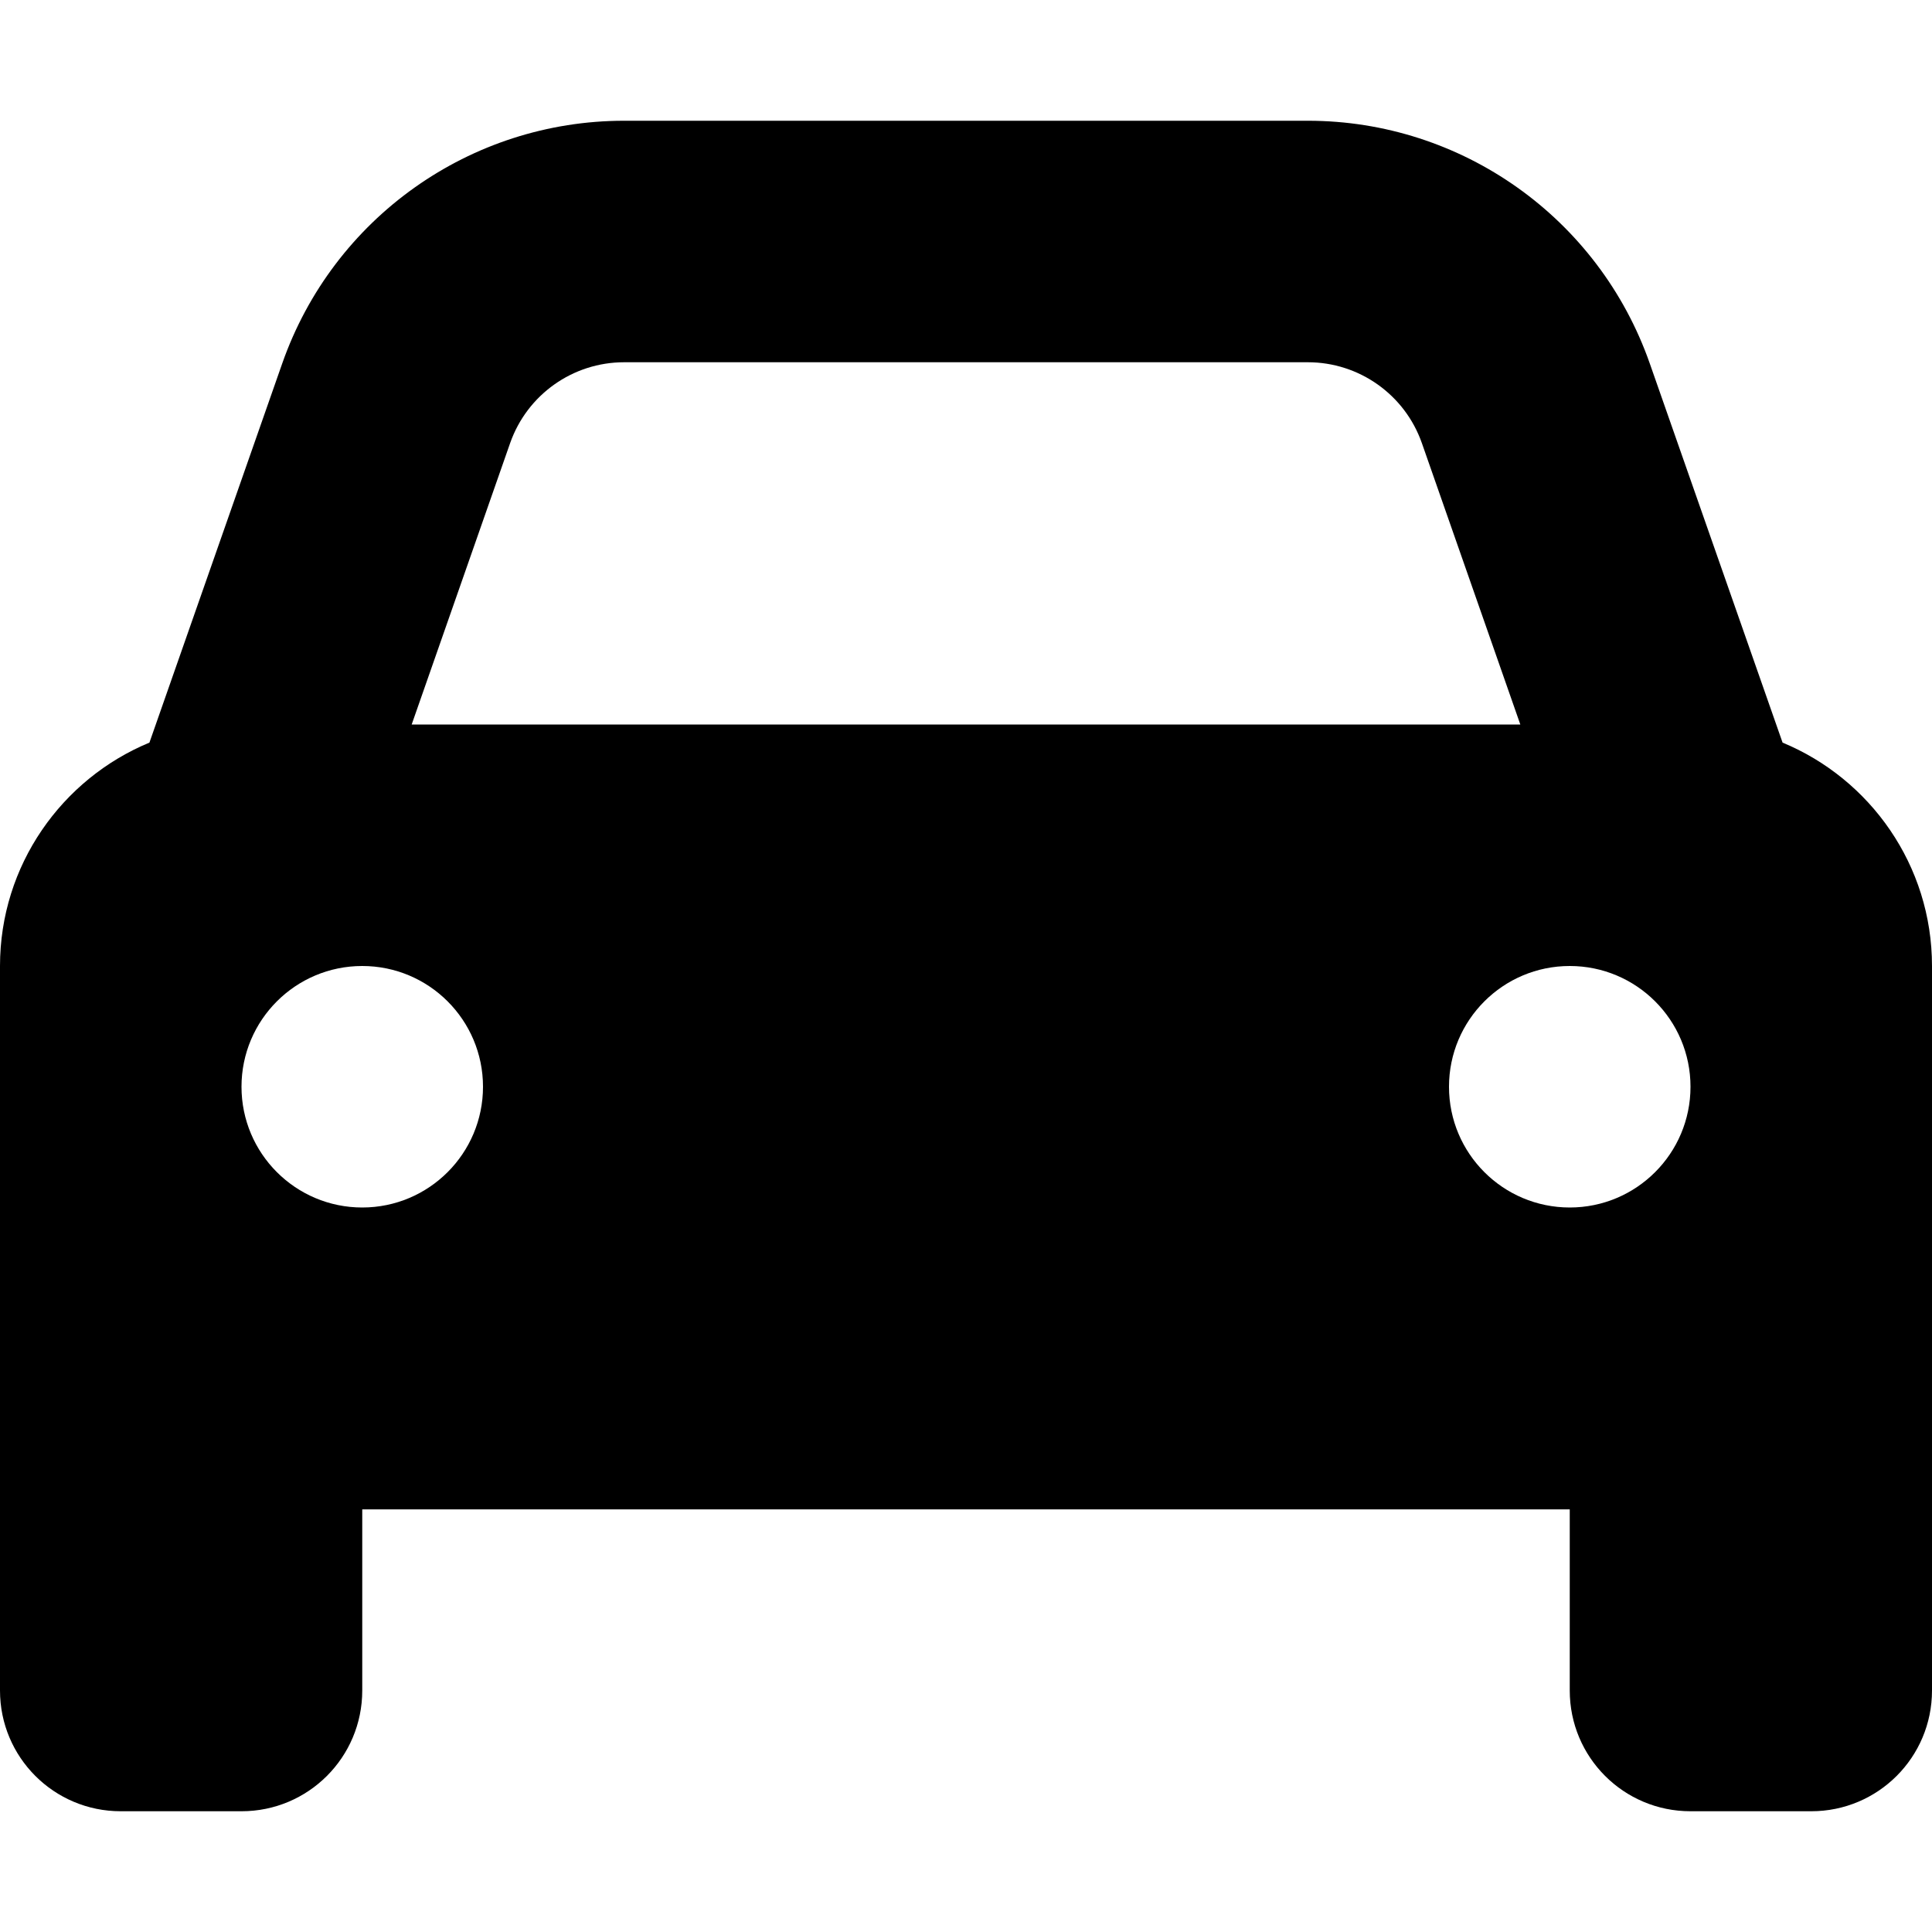
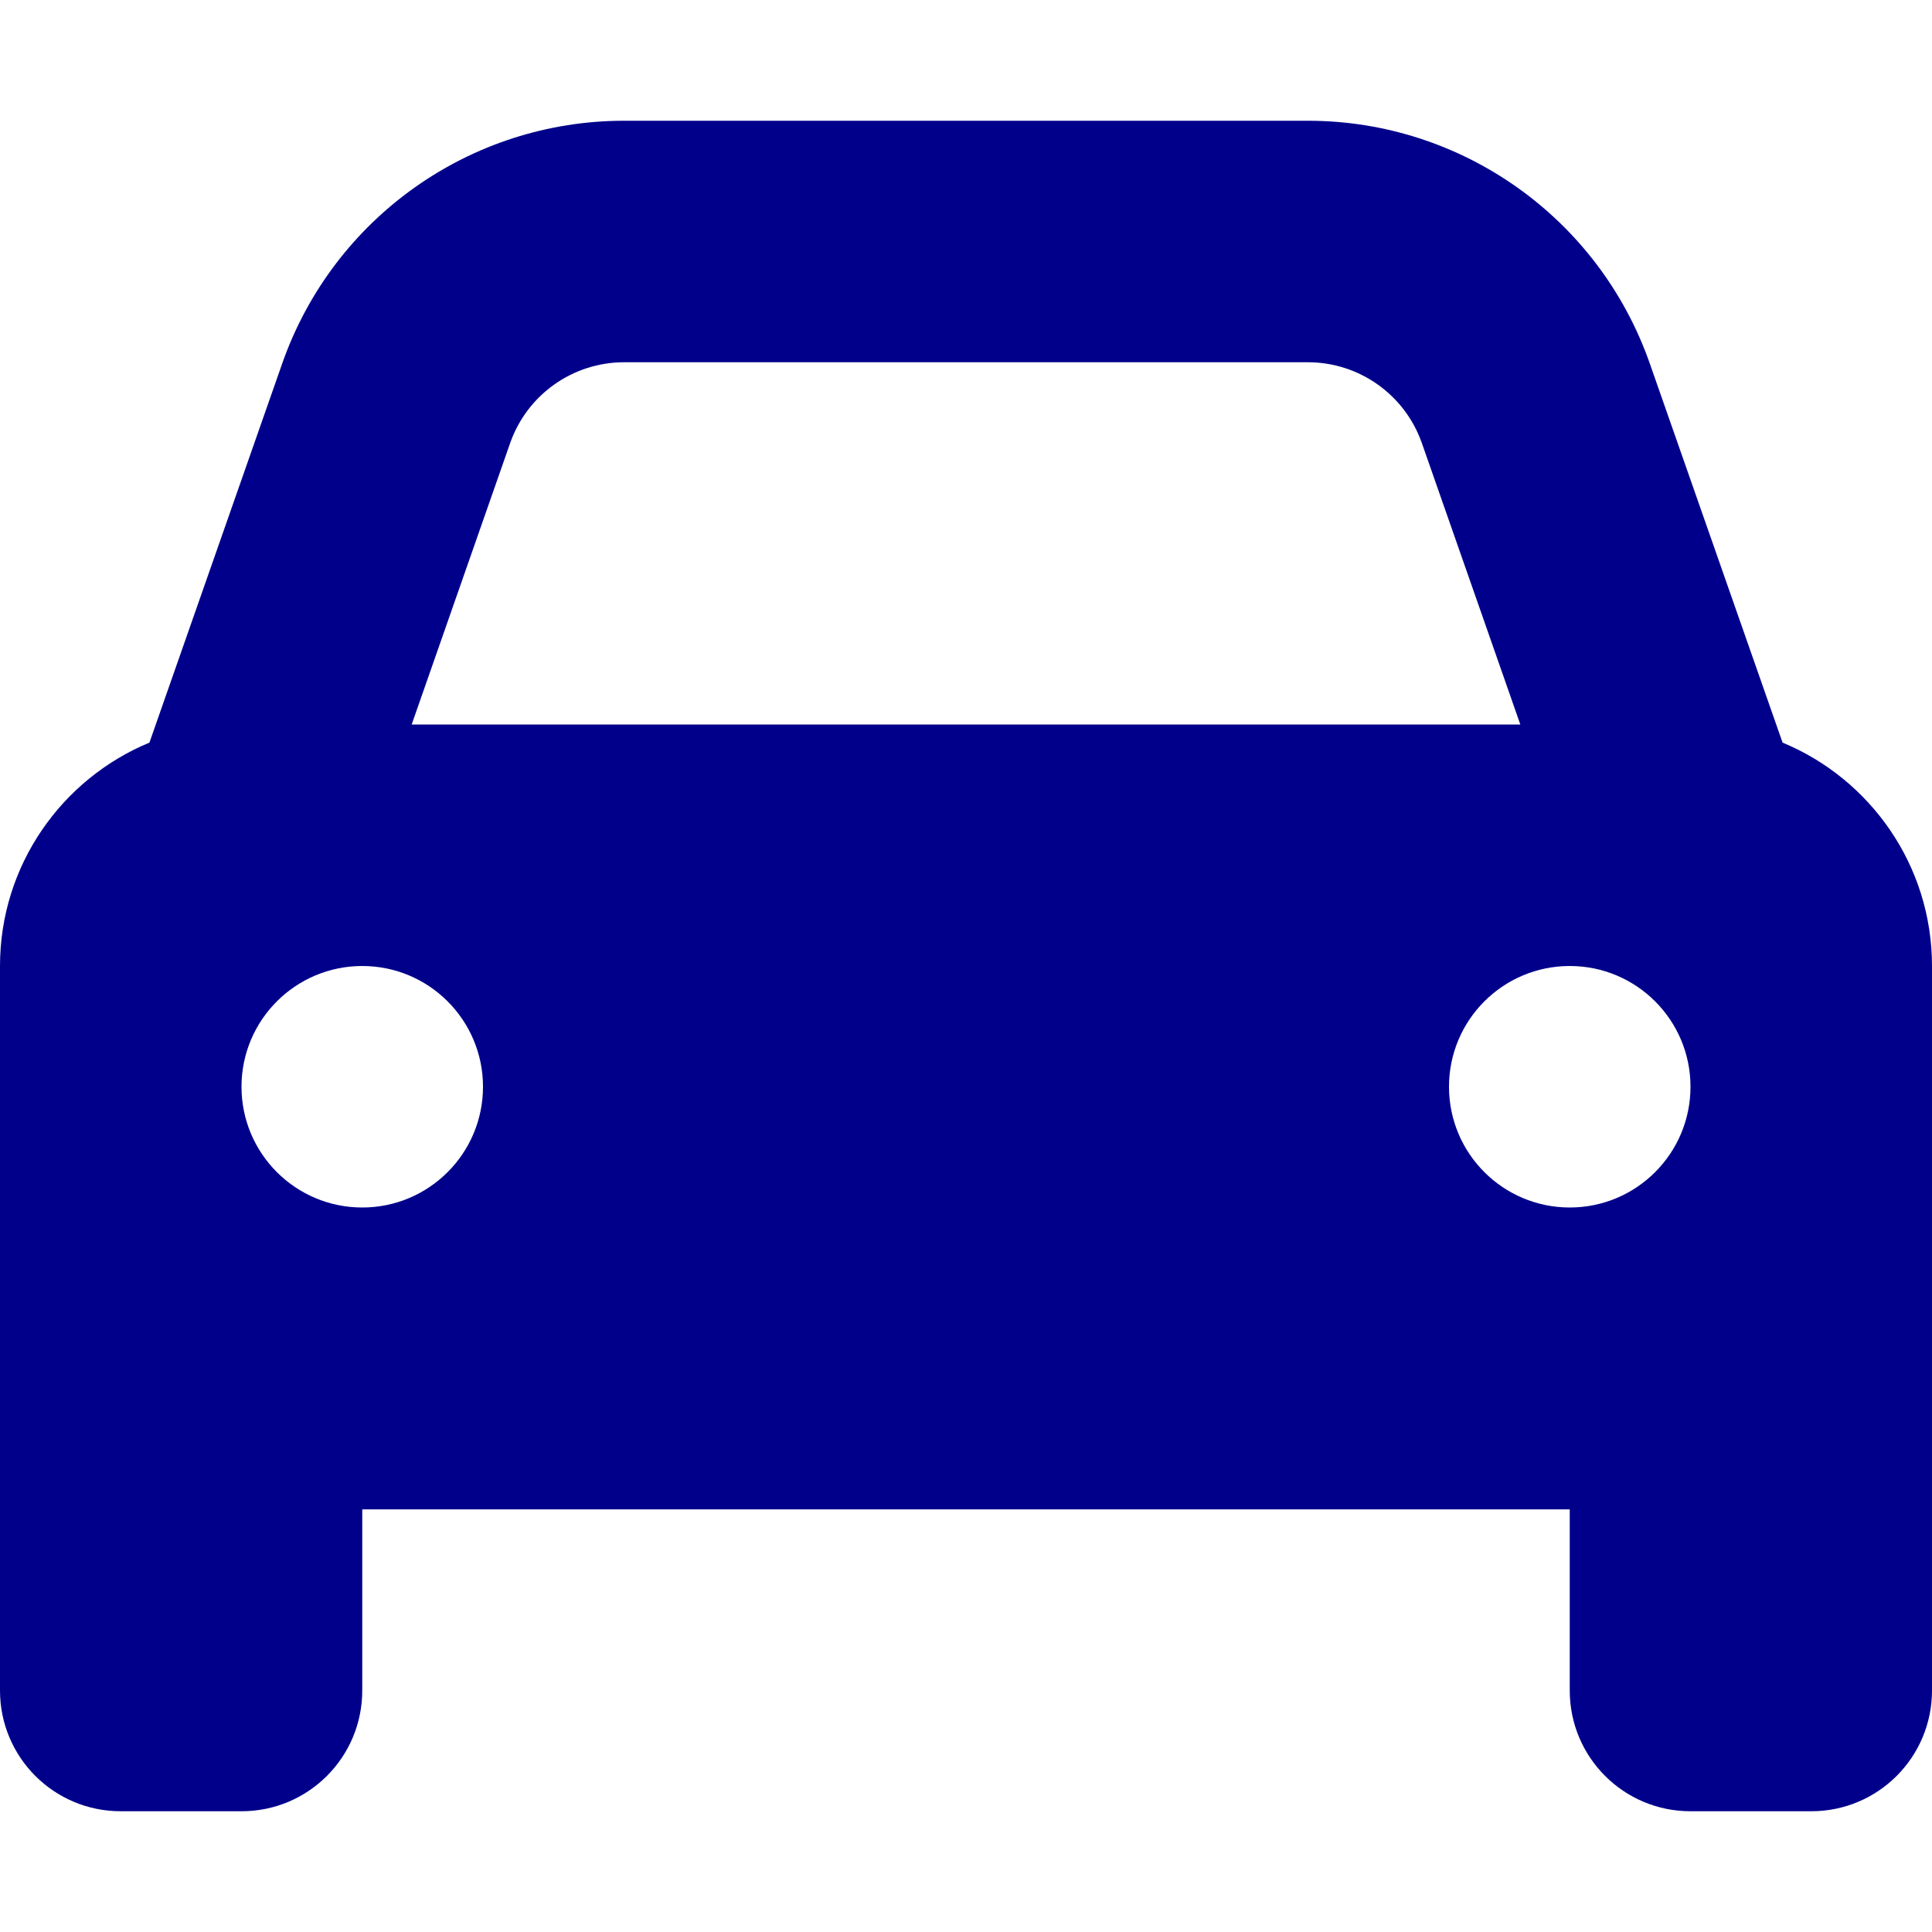
- <svg xmlns="http://www.w3.org/2000/svg" viewBox="0 0 512 512">
+ <svg xmlns="http://www.w3.org/2000/svg" fill="darkblue" viewBox="0 0 512 512">
  <path d="M135.2 117.4L109.1 192H402.9l-26.1-74.6C372.3 104.6 360.2 96 346.6 96H165.4c-13.6 0-25.7 8.6-30.2 21.4zM39.6 196.8L74.8 96.3C88.3 57.8 124.6 32 165.4 32H346.6c40.8 0 77.1 25.8 90.6 64.3l35.2 100.5c23.2 9.6 39.6 32.5 39.6 59.2V400v48c0 17.7-14.3 32-32 32H448c-17.7 0-32-14.3-32-32V400H96v48c0 17.7-14.3 32-32 32H32c-17.7 0-32-14.3-32-32V400 256c0-26.7 16.4-49.6 39.6-59.2zM128 288a32 32 0 1 0 -64 0 32 32 0 1 0 64 0zm288 32a32 32 0 1 0 0-64 32 32 0 1 0 0 64z" />
</svg>
